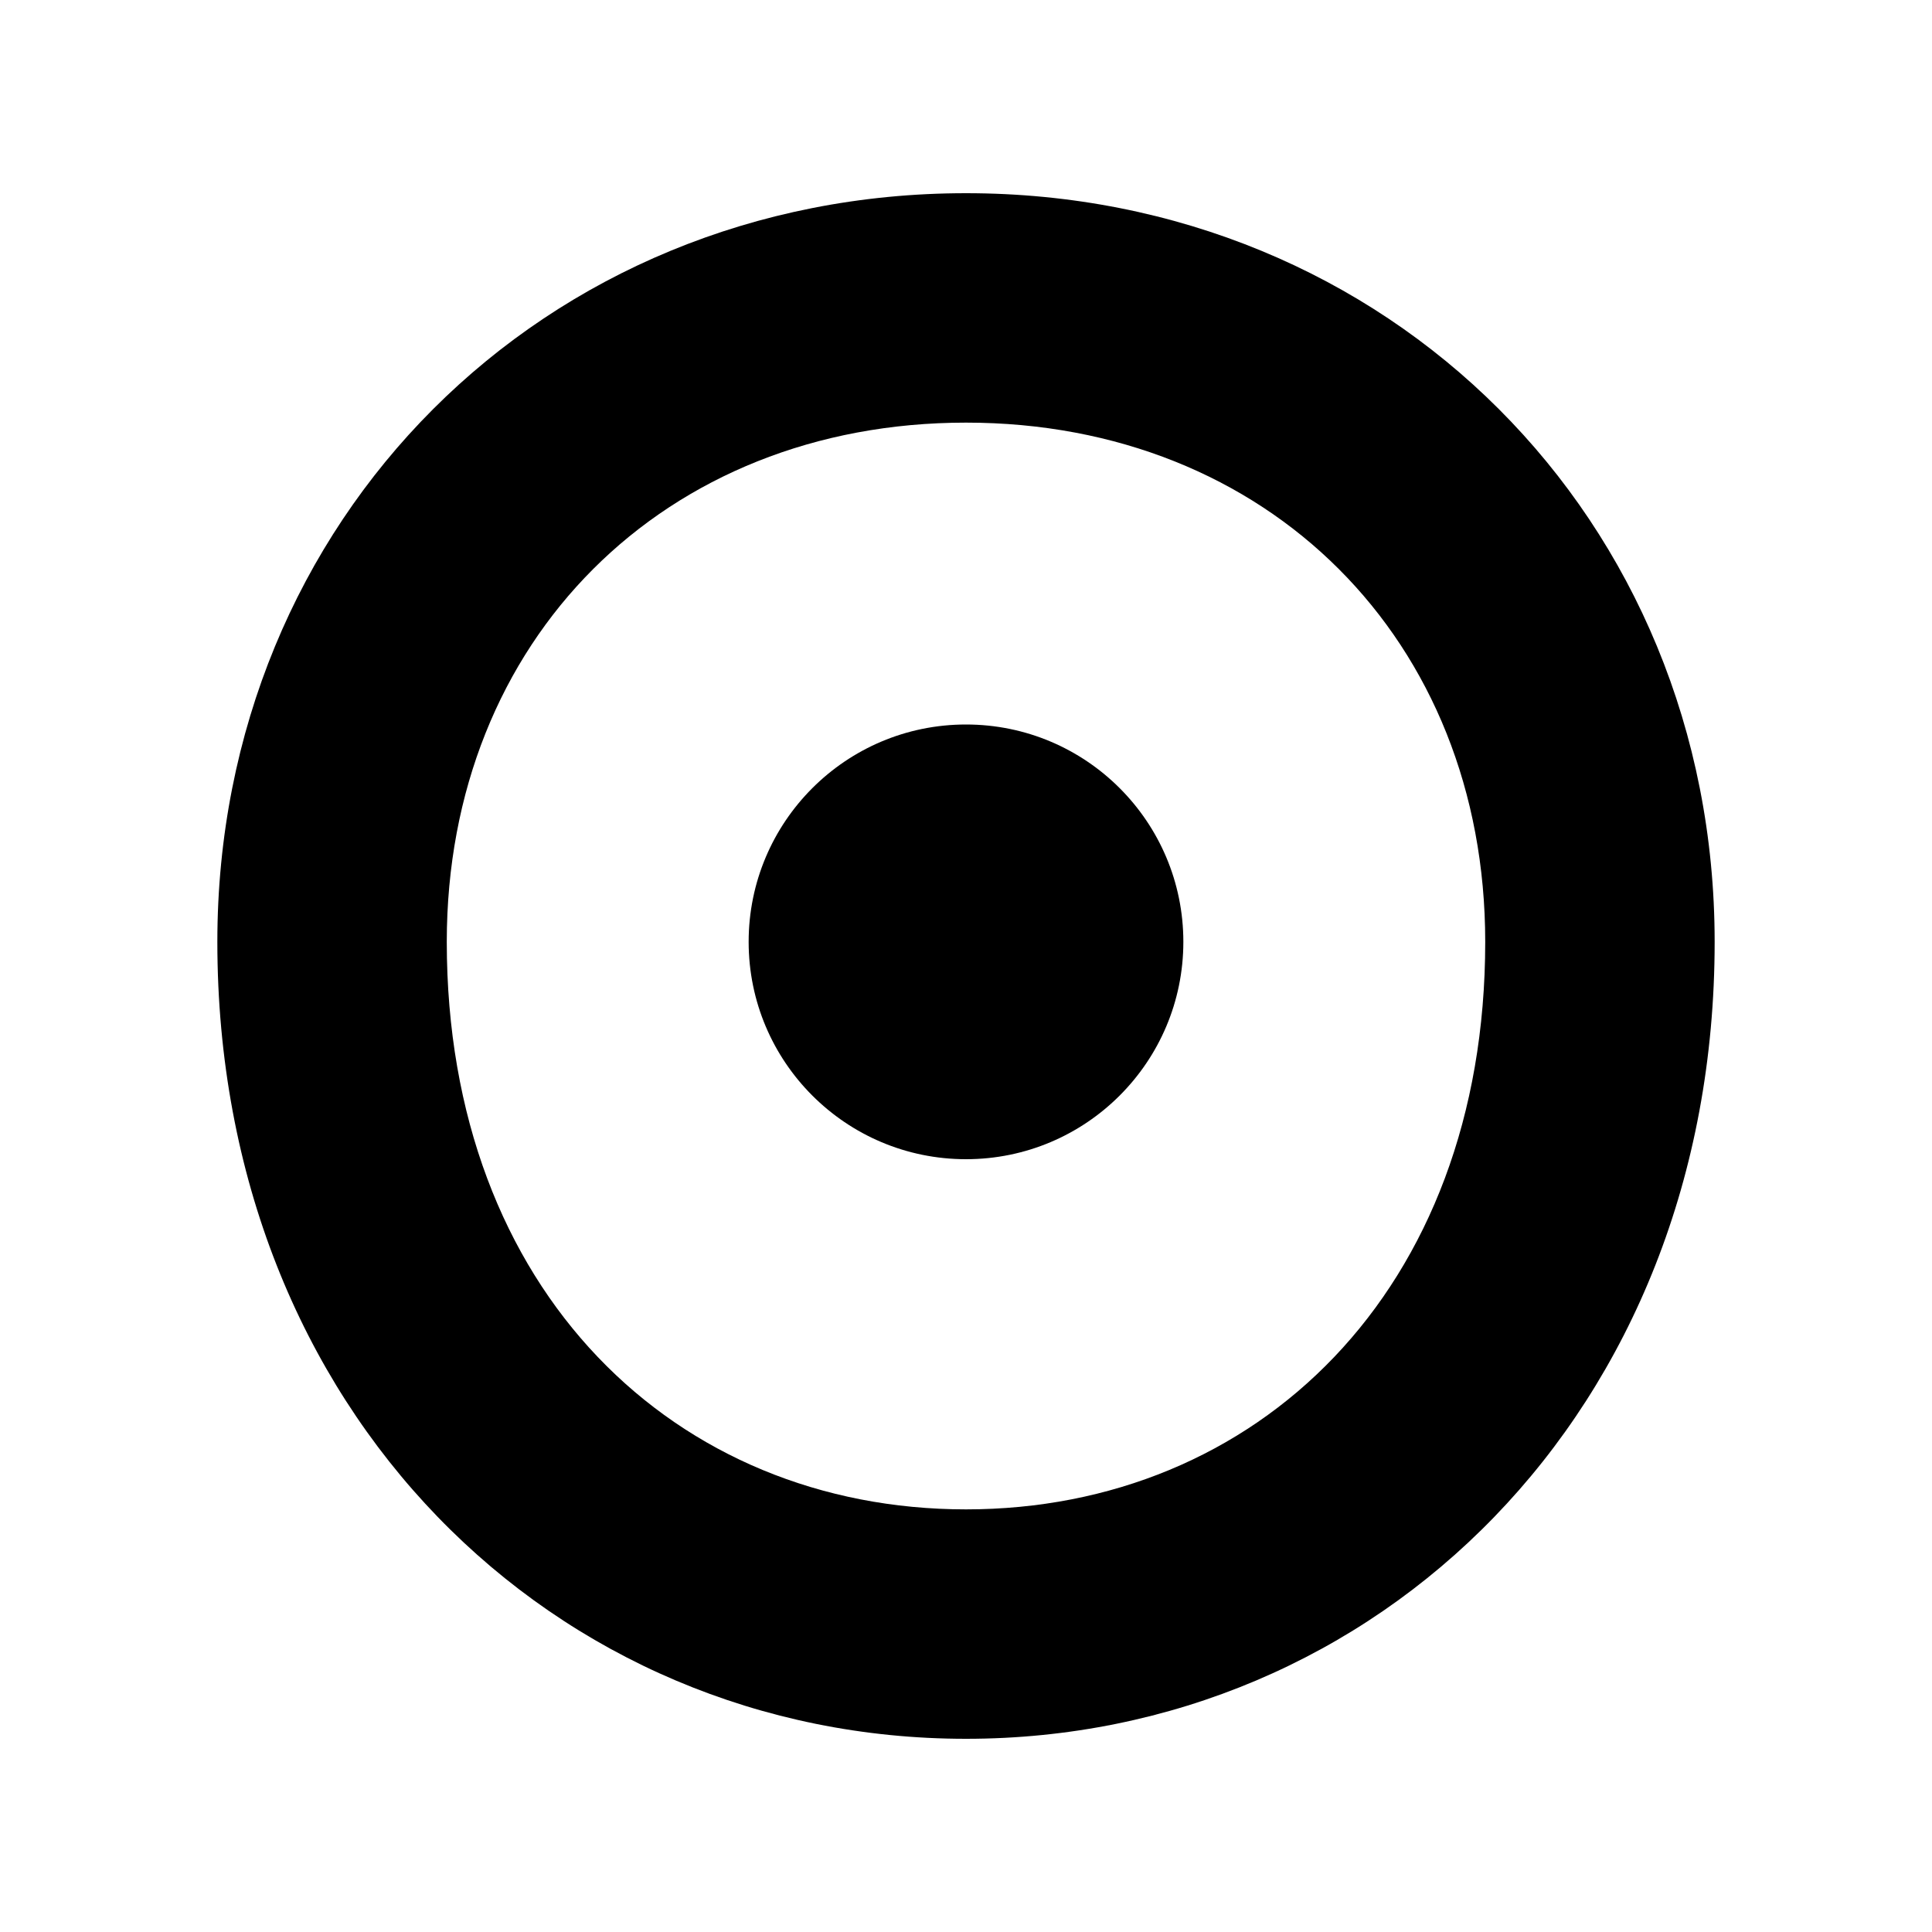
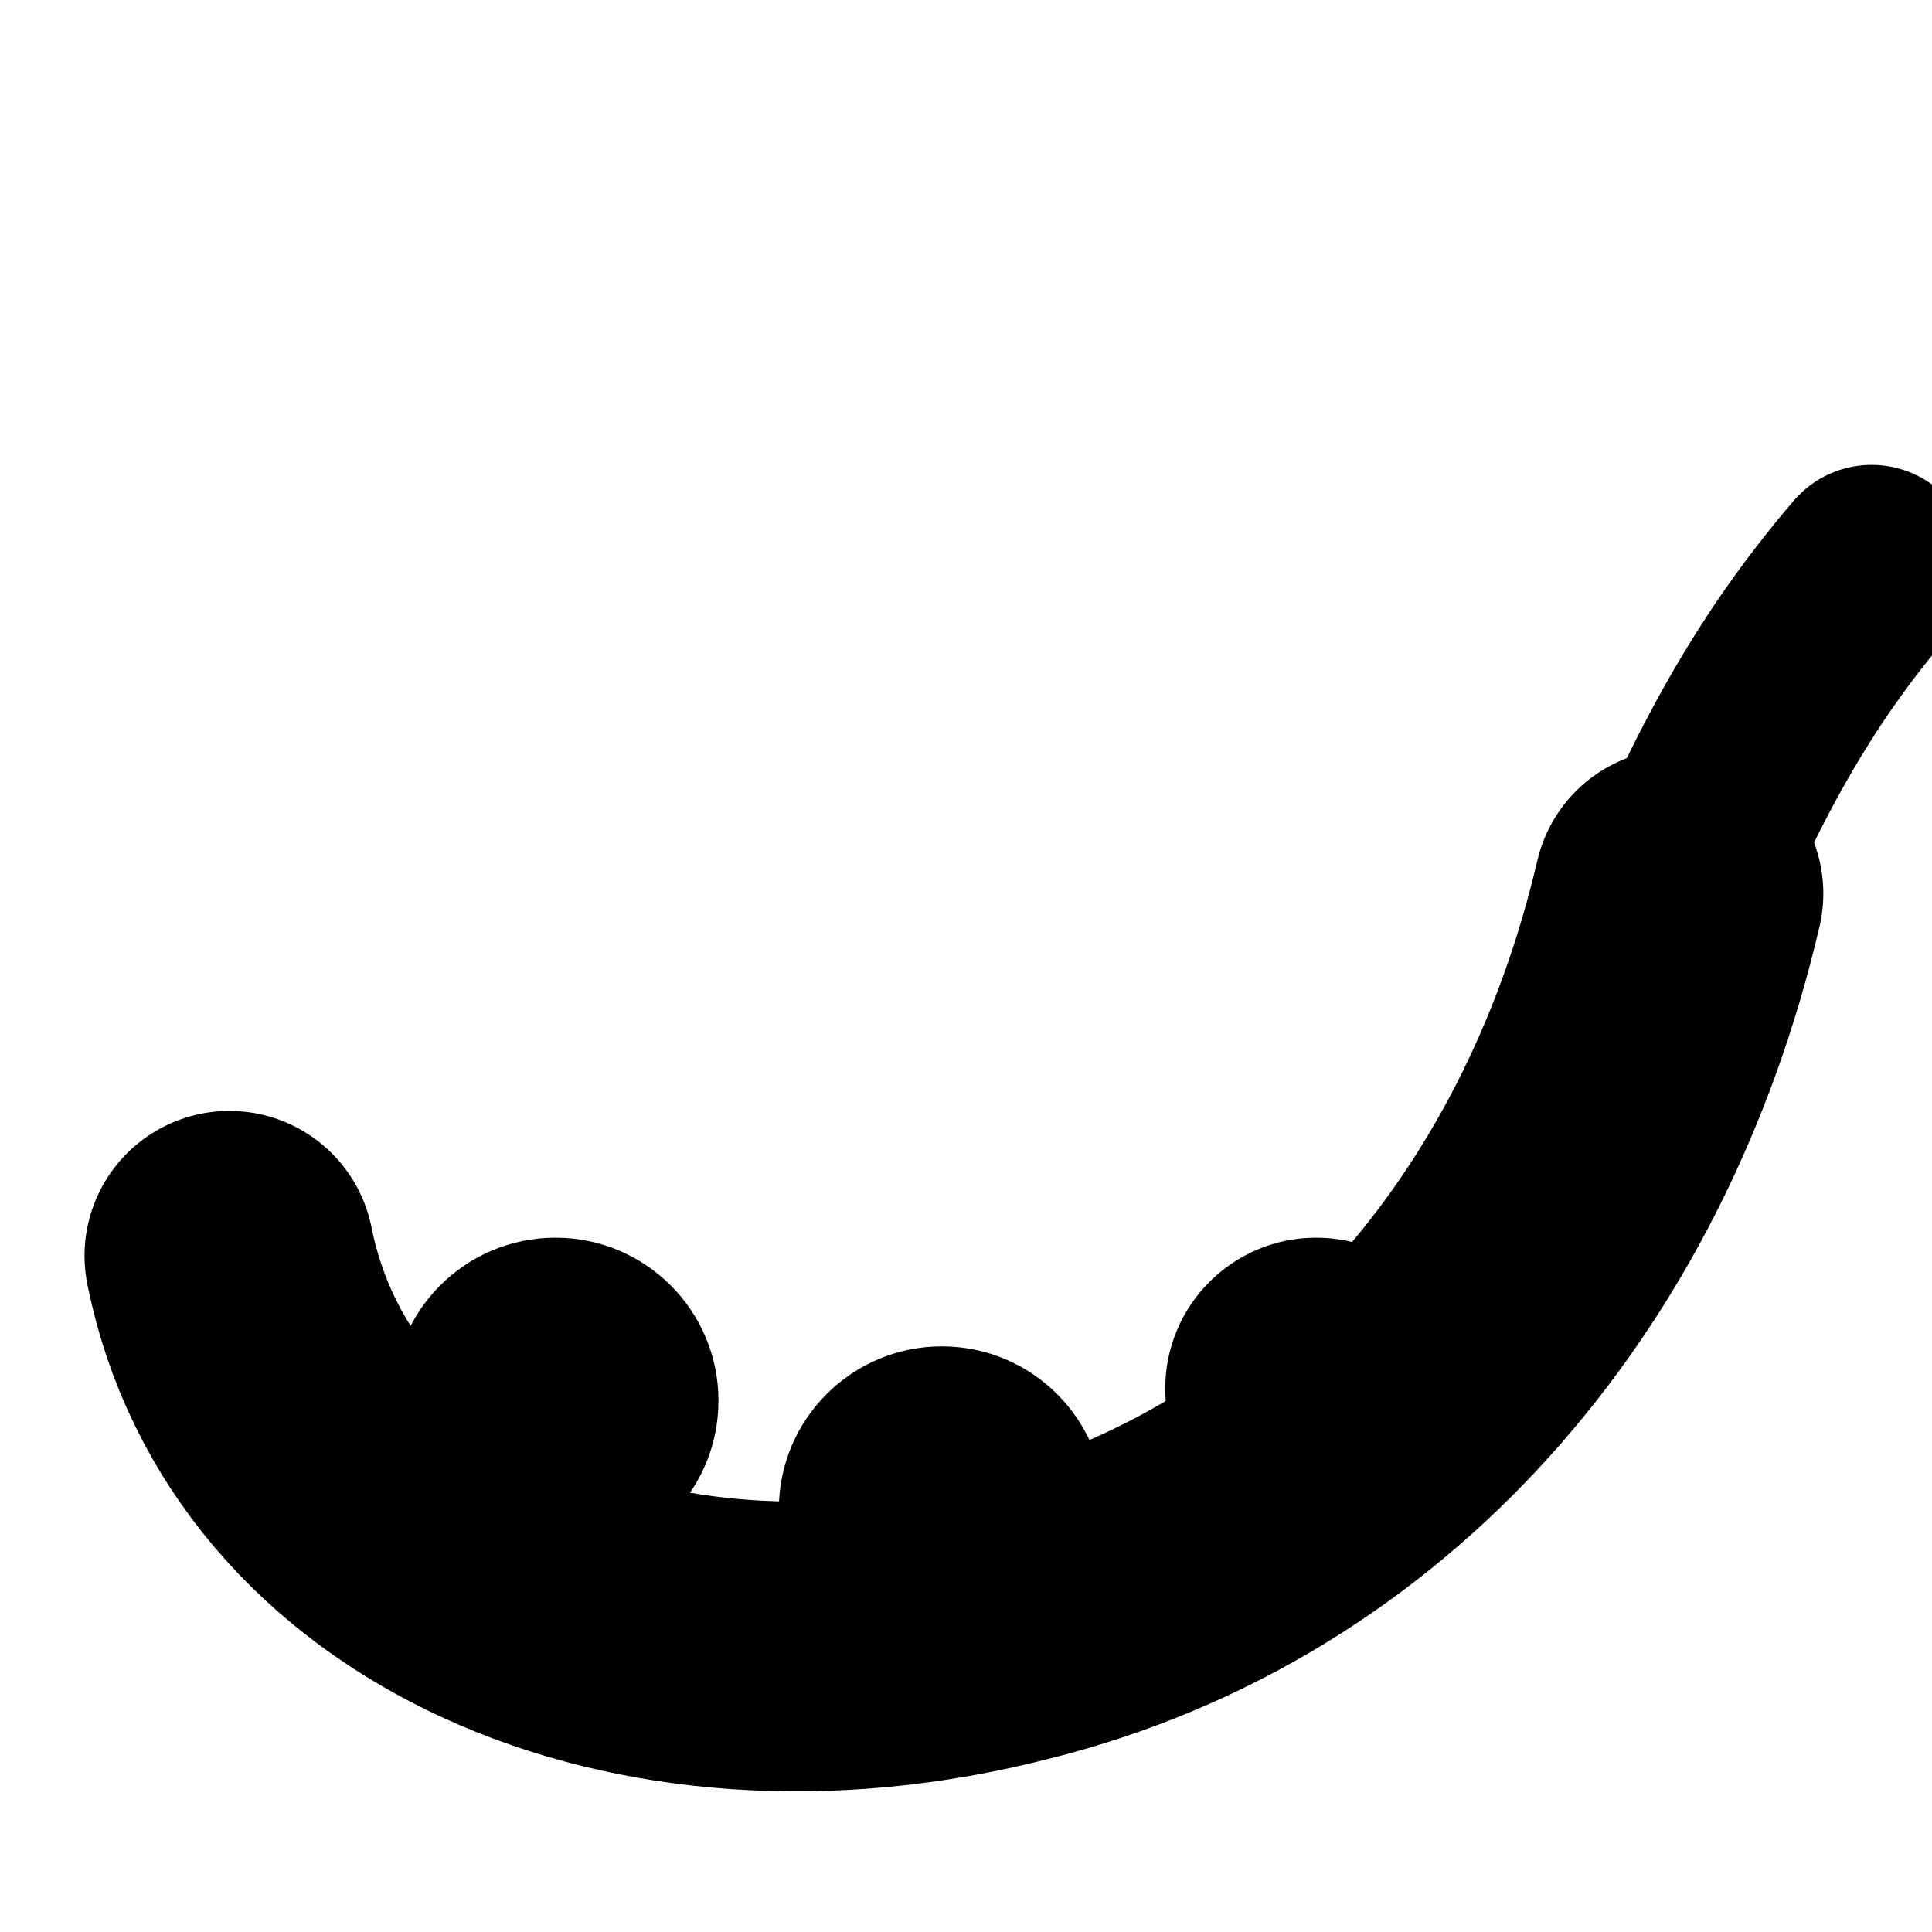
<svg xmlns="http://www.w3.org/2000/svg" width="16" height="16" viewBox="0 0 16 16">
-   <path fill="#000" d="M8 1.6c3.5 0 6.2 2.7 6.2 6.2 0 3.9-2.8 6.6-6.2 6.6S1.8 11.7 1.8 7.8C1.8 4.3 4.5 1.6 8 1.6Zm0 1.9c-2.5 0-4.3 1.8-4.3 4.3 0 2.9 1.9 4.7 4.3 4.7s4.3-1.8 4.3-4.7c0-2.5-1.8-4.3-4.3-4.3Z" />
-   <circle cx="8" cy="7.8" r="1.8" fill="#000" />
+   <path d="M1.9 10.4 C2.4 12.9, 5.3 14.2, 8.4 13.4 C11.2 12.7, 13.2 10.4, 13.9 7.4" fill="none" stroke="#000" stroke-width="2.4" stroke-linecap="round" />
+   <circle cx="4.6" cy="11.6" r="1.35" fill="#000" />
+   <circle cx="7.8" cy="12.5" r="1.35" fill="#000" />
+   <circle cx="10.9" cy="11.5" r="1.25" fill="#000" />
+   <path d="M13.9 7.4 C14.4 6.2, 14.9 5.4, 15.5 4.7" fill="none" stroke="#000" stroke-width="1.7" stroke-linecap="round" />
</svg>
